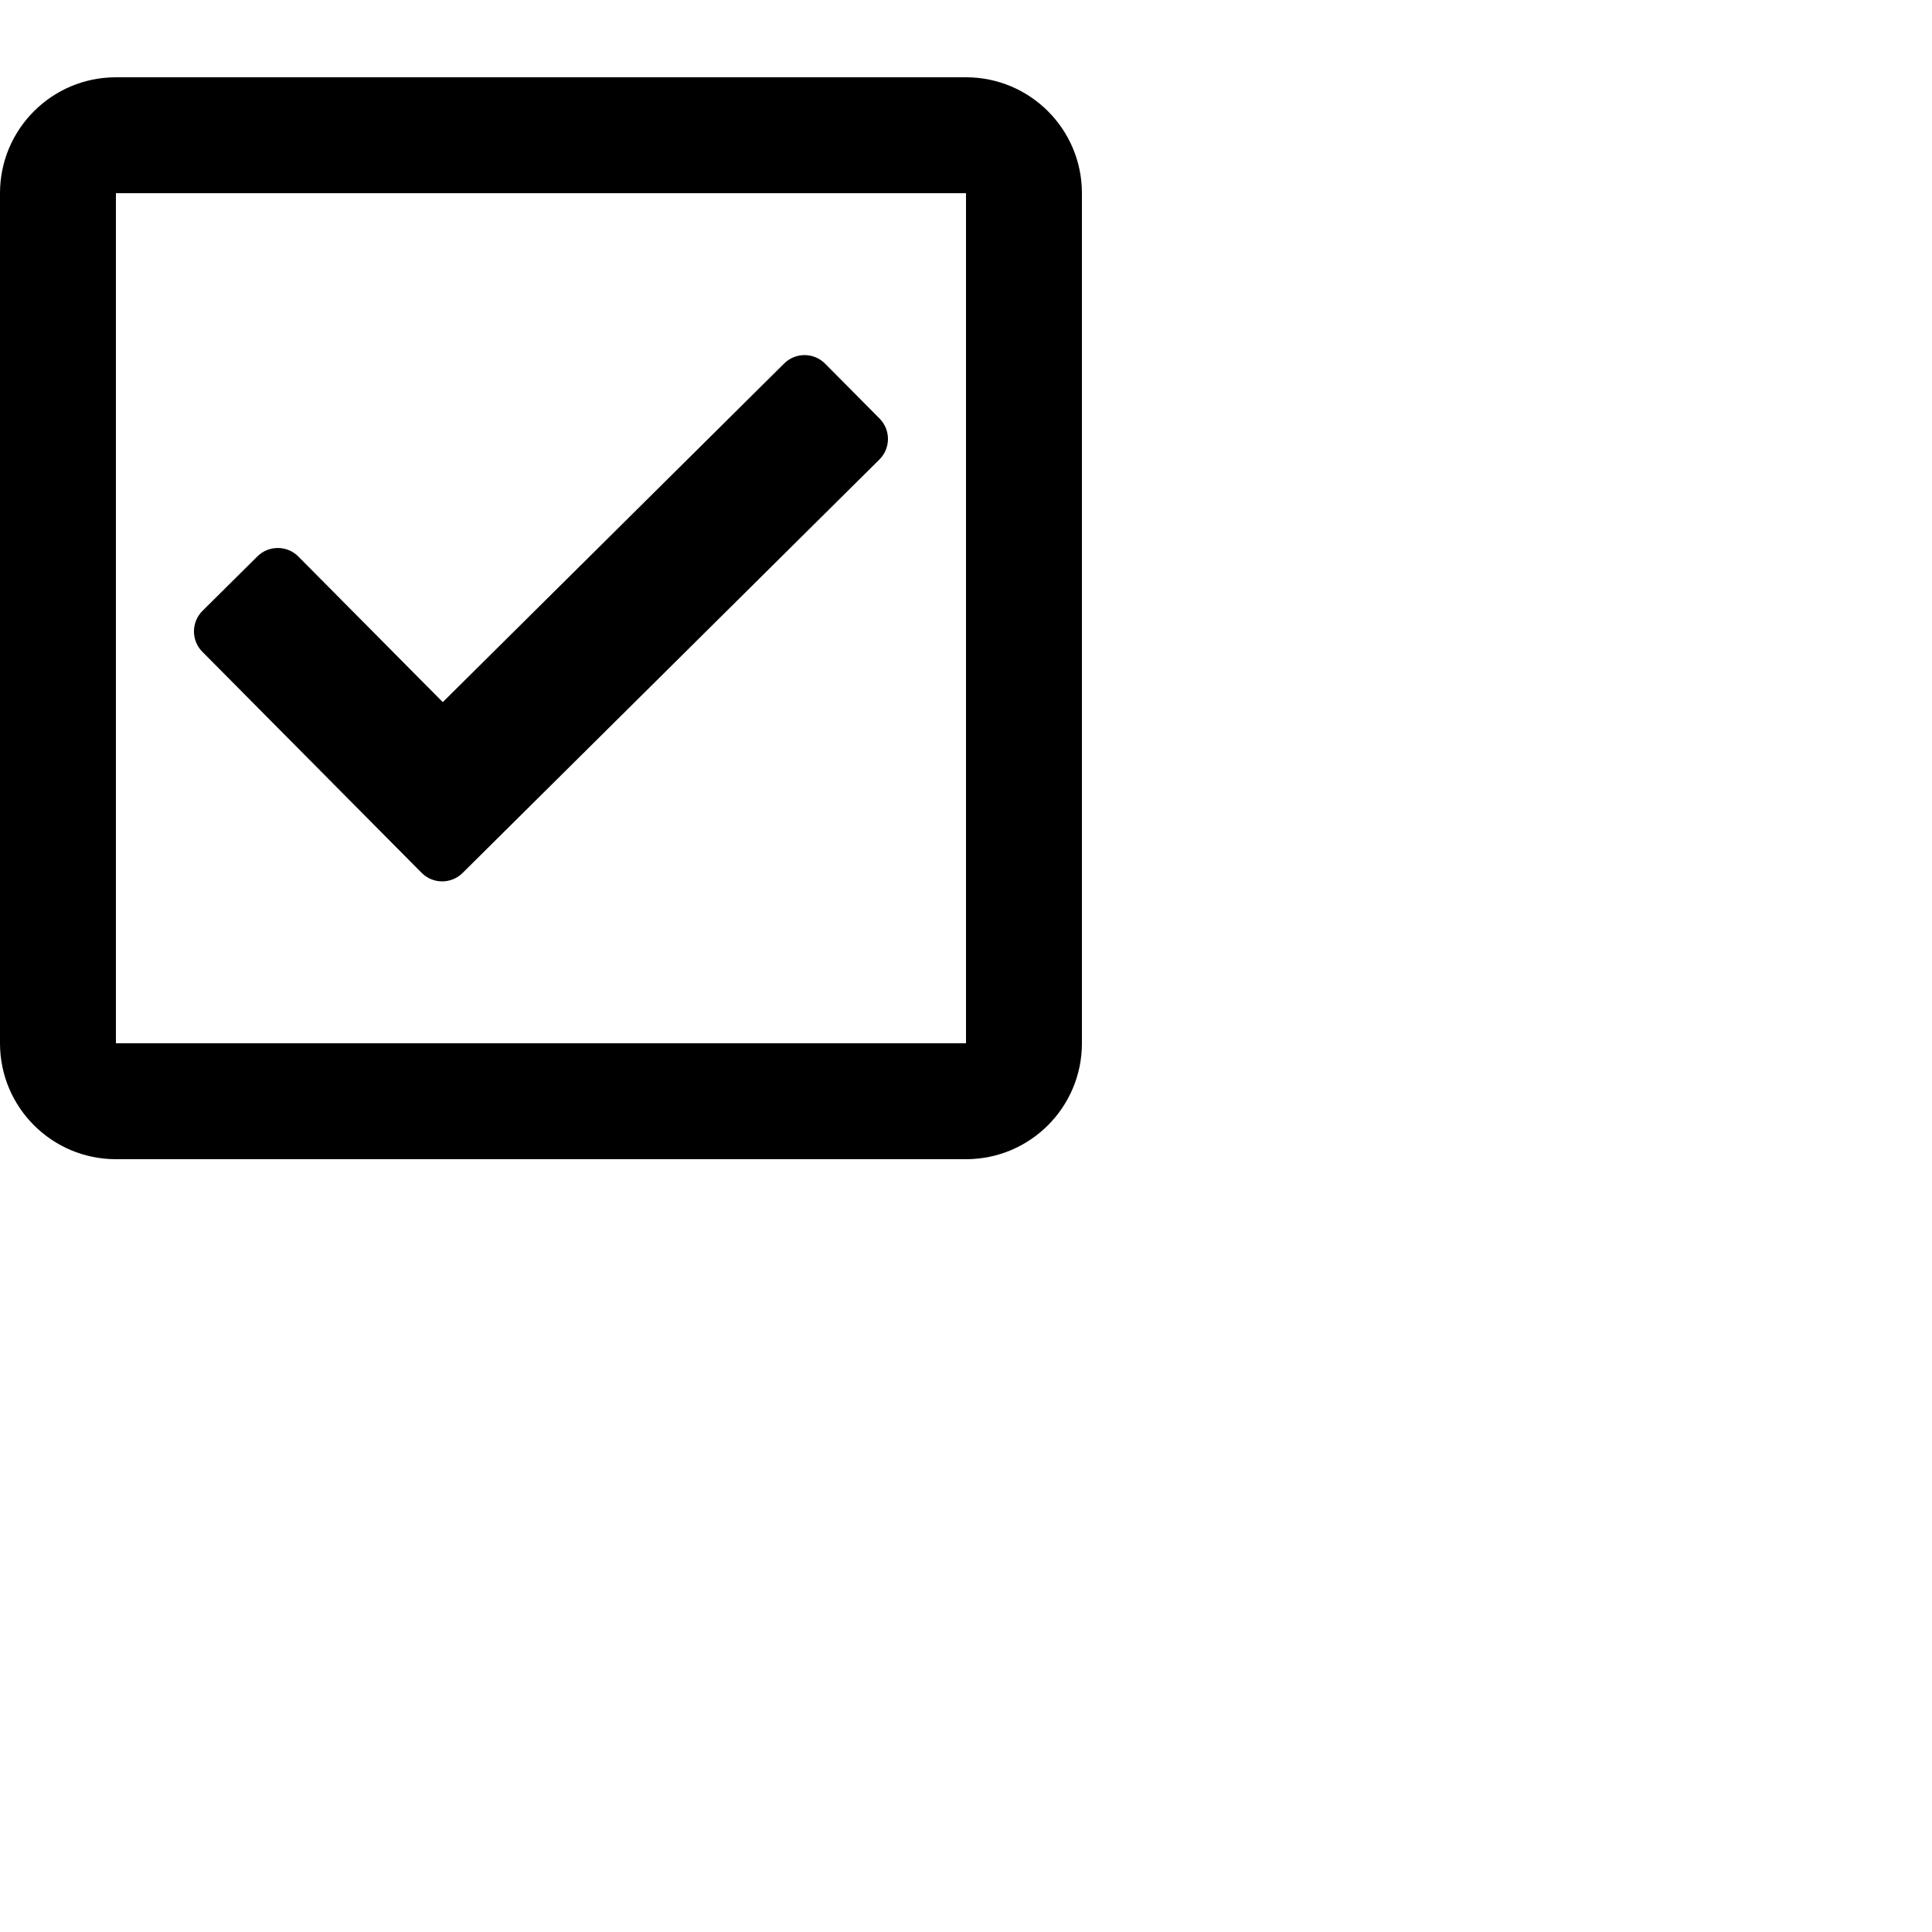
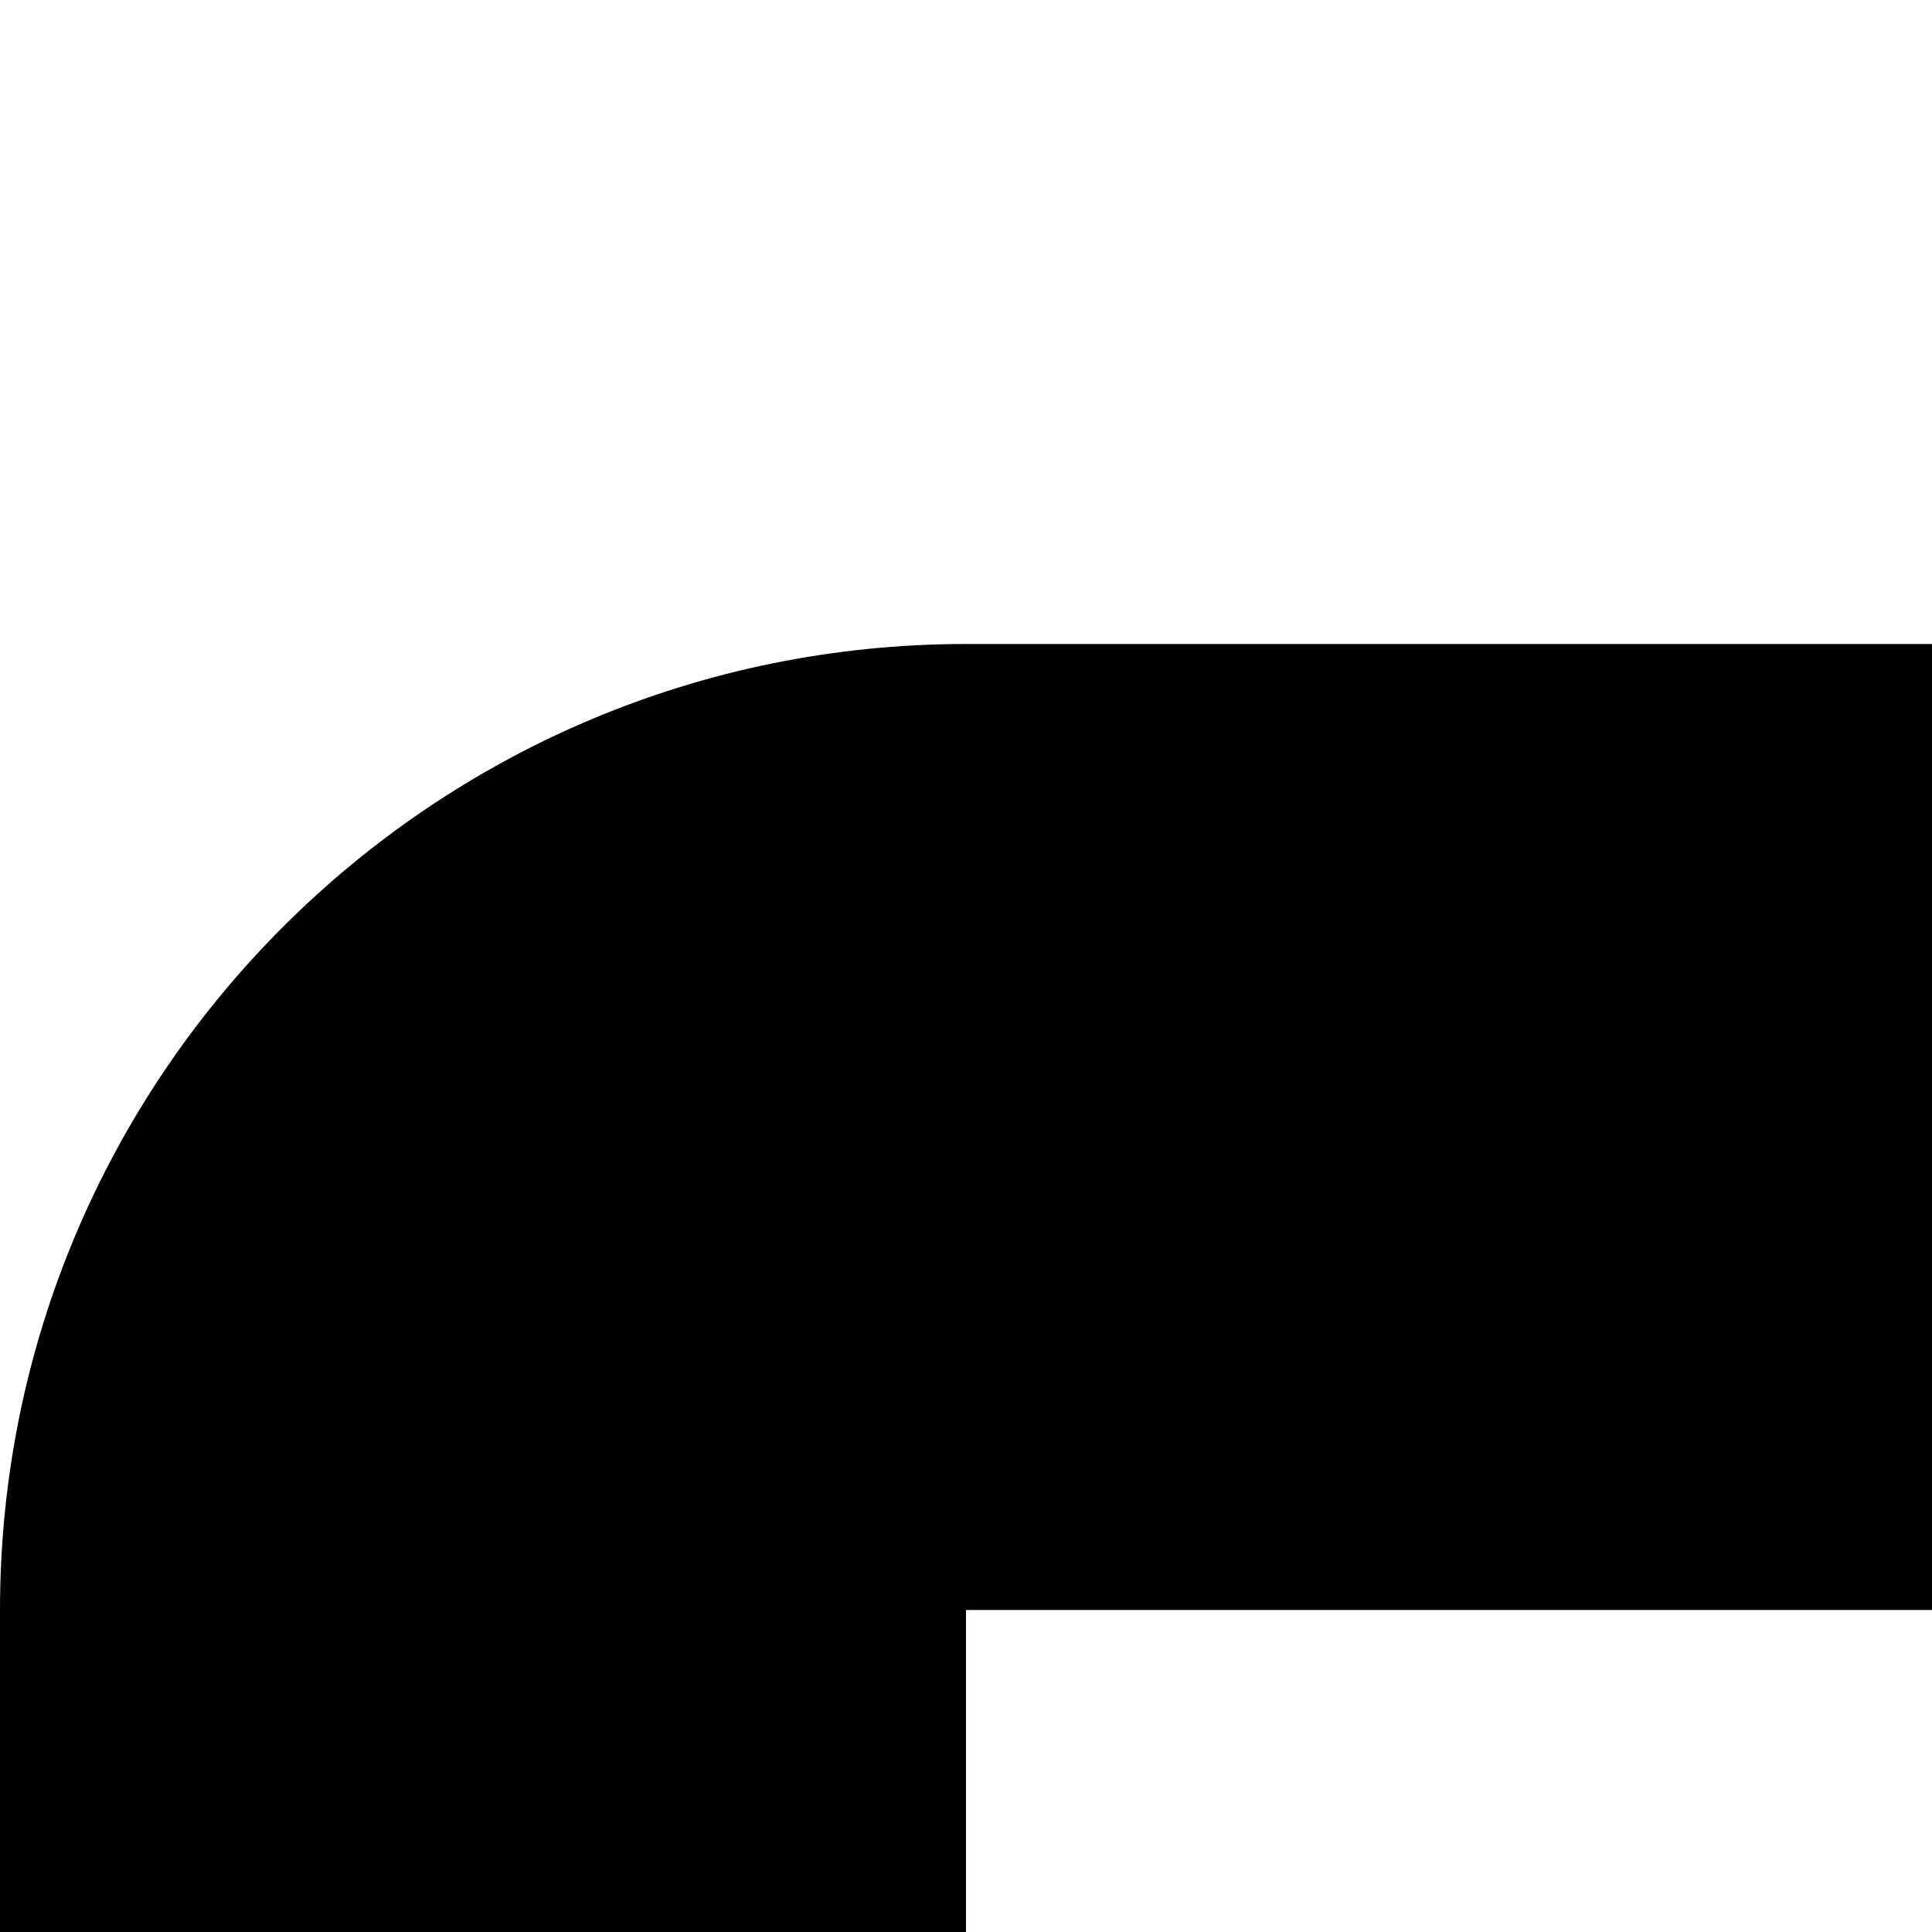
<svg xmlns="http://www.w3.org/2000/svg" id="main" aria-hidden="true" focusable="false" data-prefix="far" data-icon="check-square" class="svg-inline--fa fa-check-square fa-w-14" role="img" viewBox="0 0 48 48">
-   <path id="main" transform="scale(0.06)" fill="currentColor" d="M400 32H48C21.49 32 0 53.49 0 80v352c0 26.51 21.49 48 48 48h352c26.51 0 48-21.49 48-48V80c0-26.51-21.49-48-48-48zm0 400H48V80h352v352zm-35.864-241.724L191.547 361.48c-4.705 4.667-12.303 4.637-16.97-.068l-90.781-91.516c-4.667-4.705-4.637-12.303.069-16.971l22.719-22.536c4.705-4.667 12.303-4.637 16.97.069l59.792 60.277 141.352-140.216c4.705-4.667 12.303-4.637 16.97.068l22.536 22.718c4.667 4.706 4.637 12.304-.068 16.971z">
+   <path id="main" transform="scale(0.5)" fill="currentColor" d="M400 32H48C21.49 32 0 53.49 0 80v352c0 26.51 21.49 48 48 48h352c26.51 0 48-21.49 48-48V80c0-26.51-21.49-48-48-48zm0 400H48V80h352v352zm-35.864-241.724L191.547 361.48c-4.705 4.667-12.303 4.637-16.97-.068l-90.781-91.516c-4.667-4.705-4.637-12.303.069-16.971l22.719-22.536c4.705-4.667 12.303-4.637 16.97.069l59.792 60.277 141.352-140.216c4.705-4.667 12.303-4.637 16.97.068l22.536 22.718c4.667 4.706 4.637 12.304-.068 16.971z">
     </path>
</svg>
